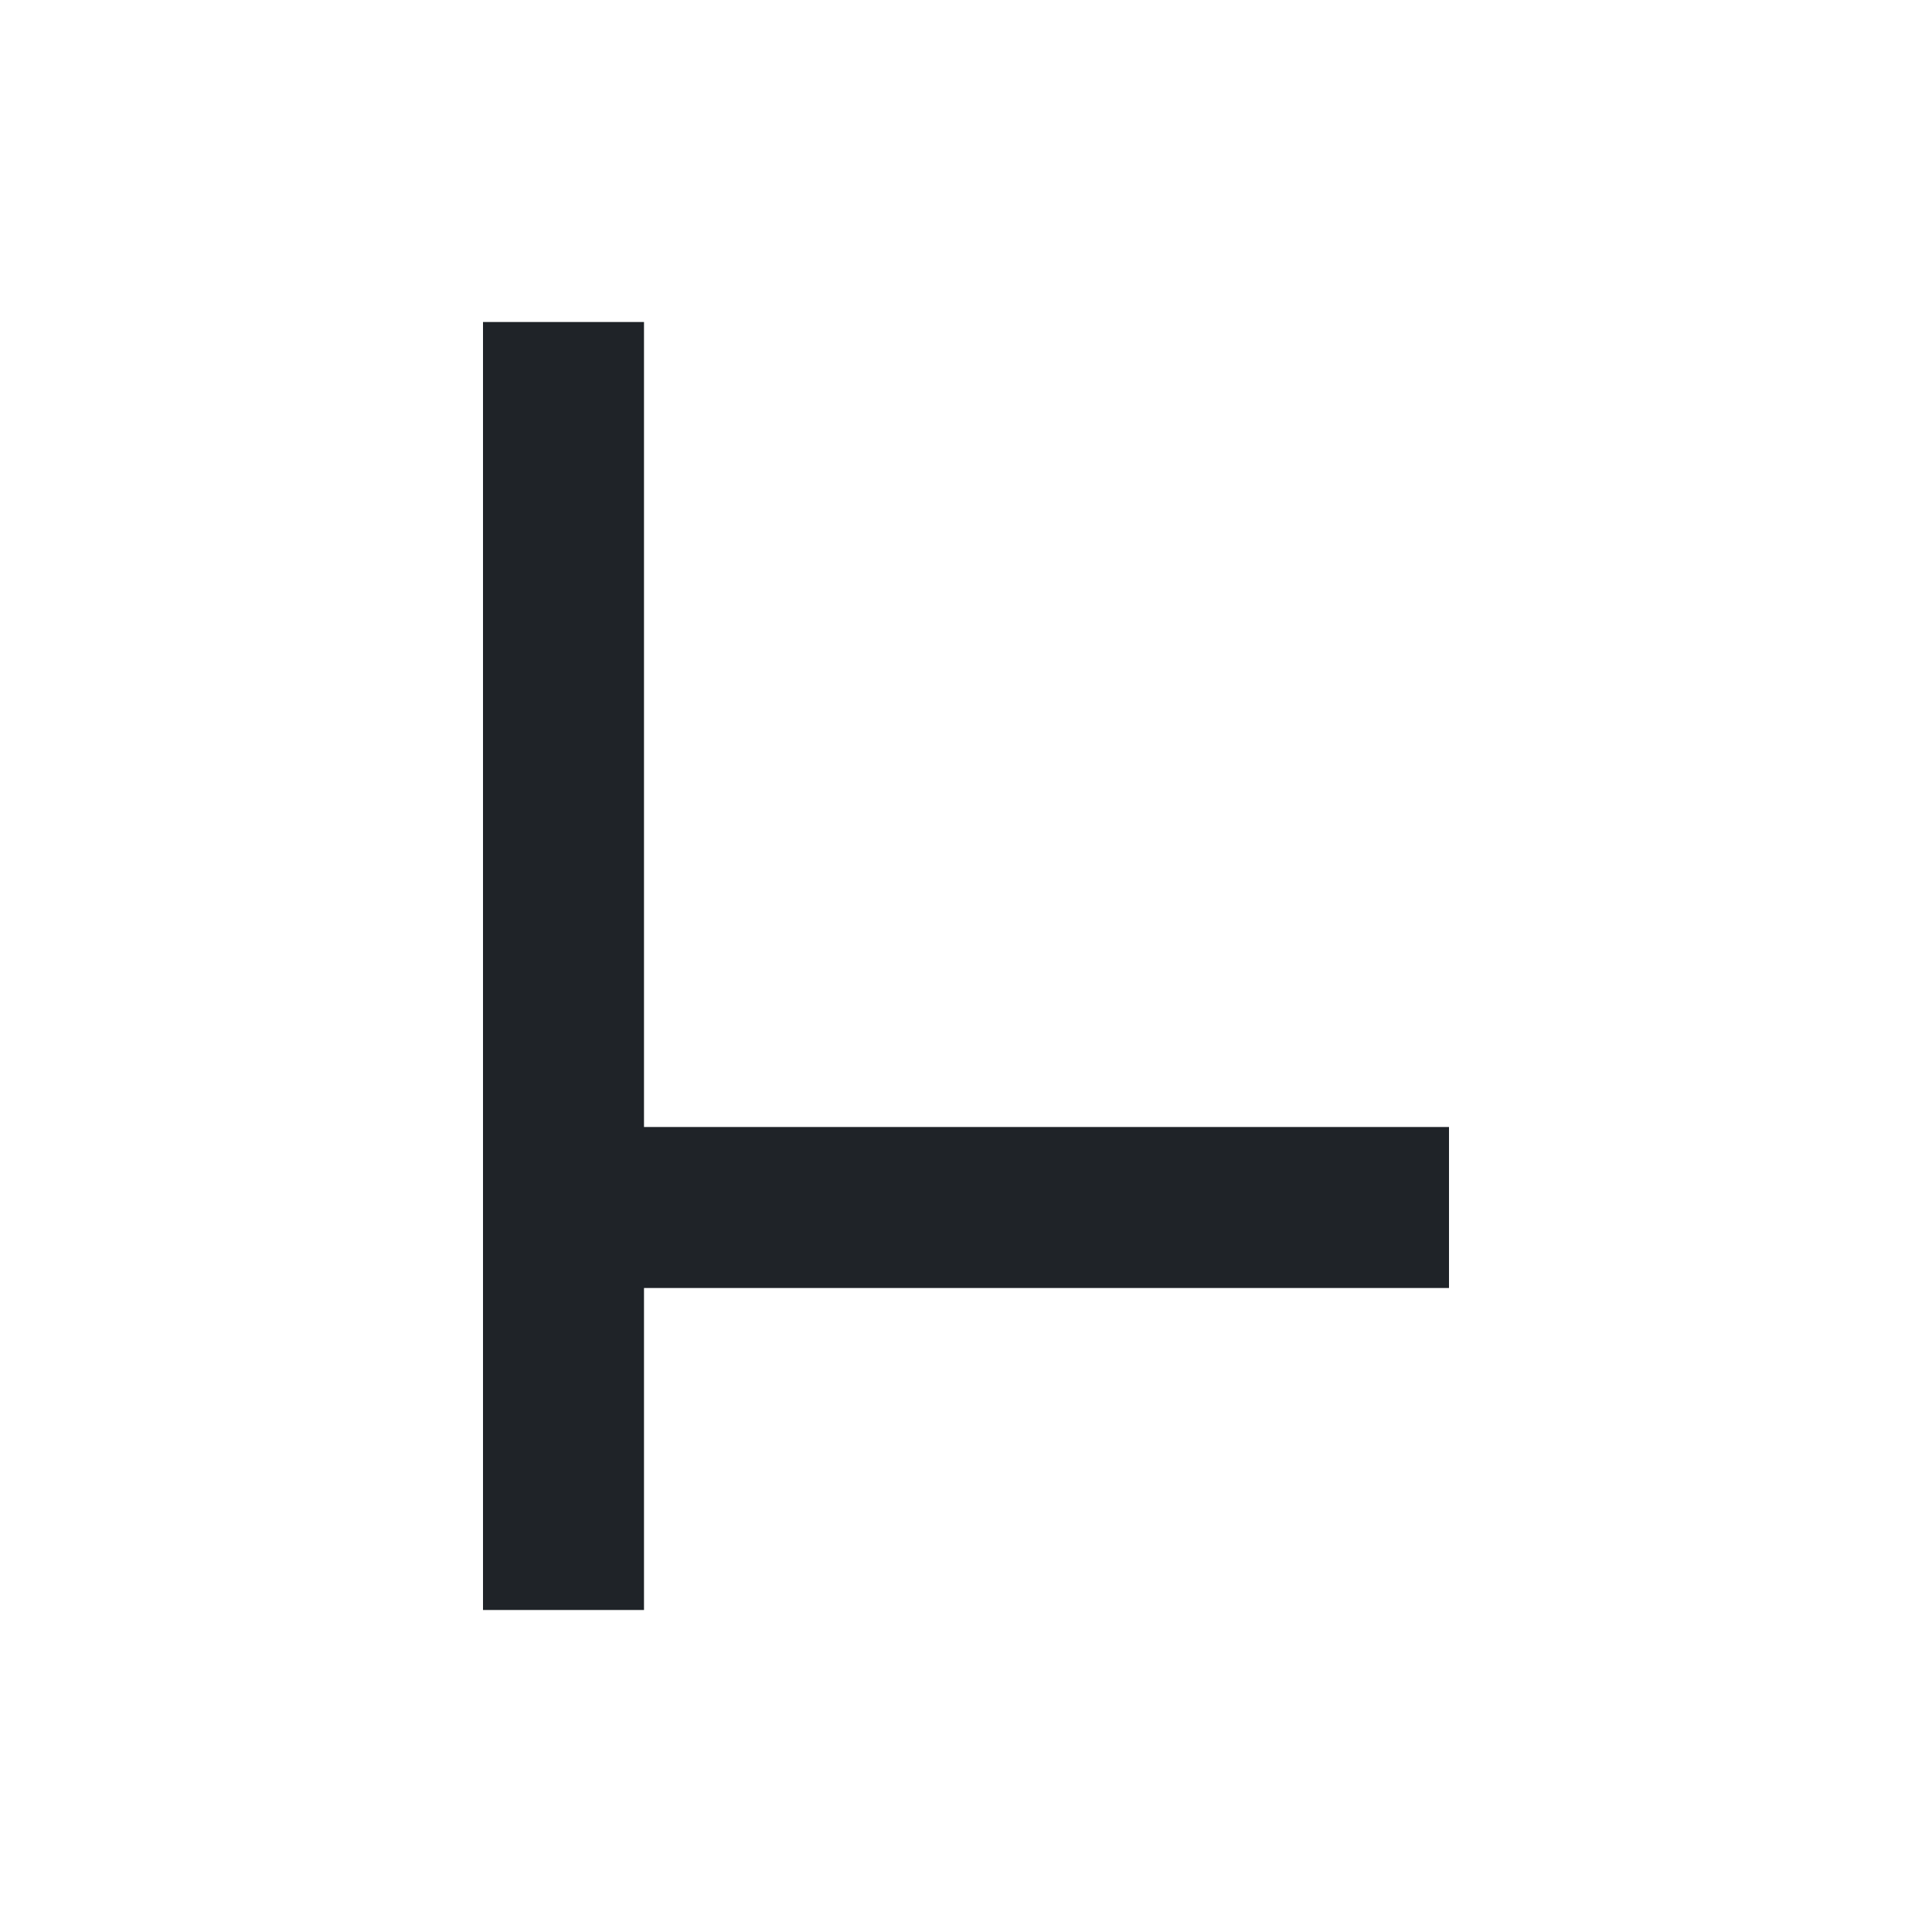
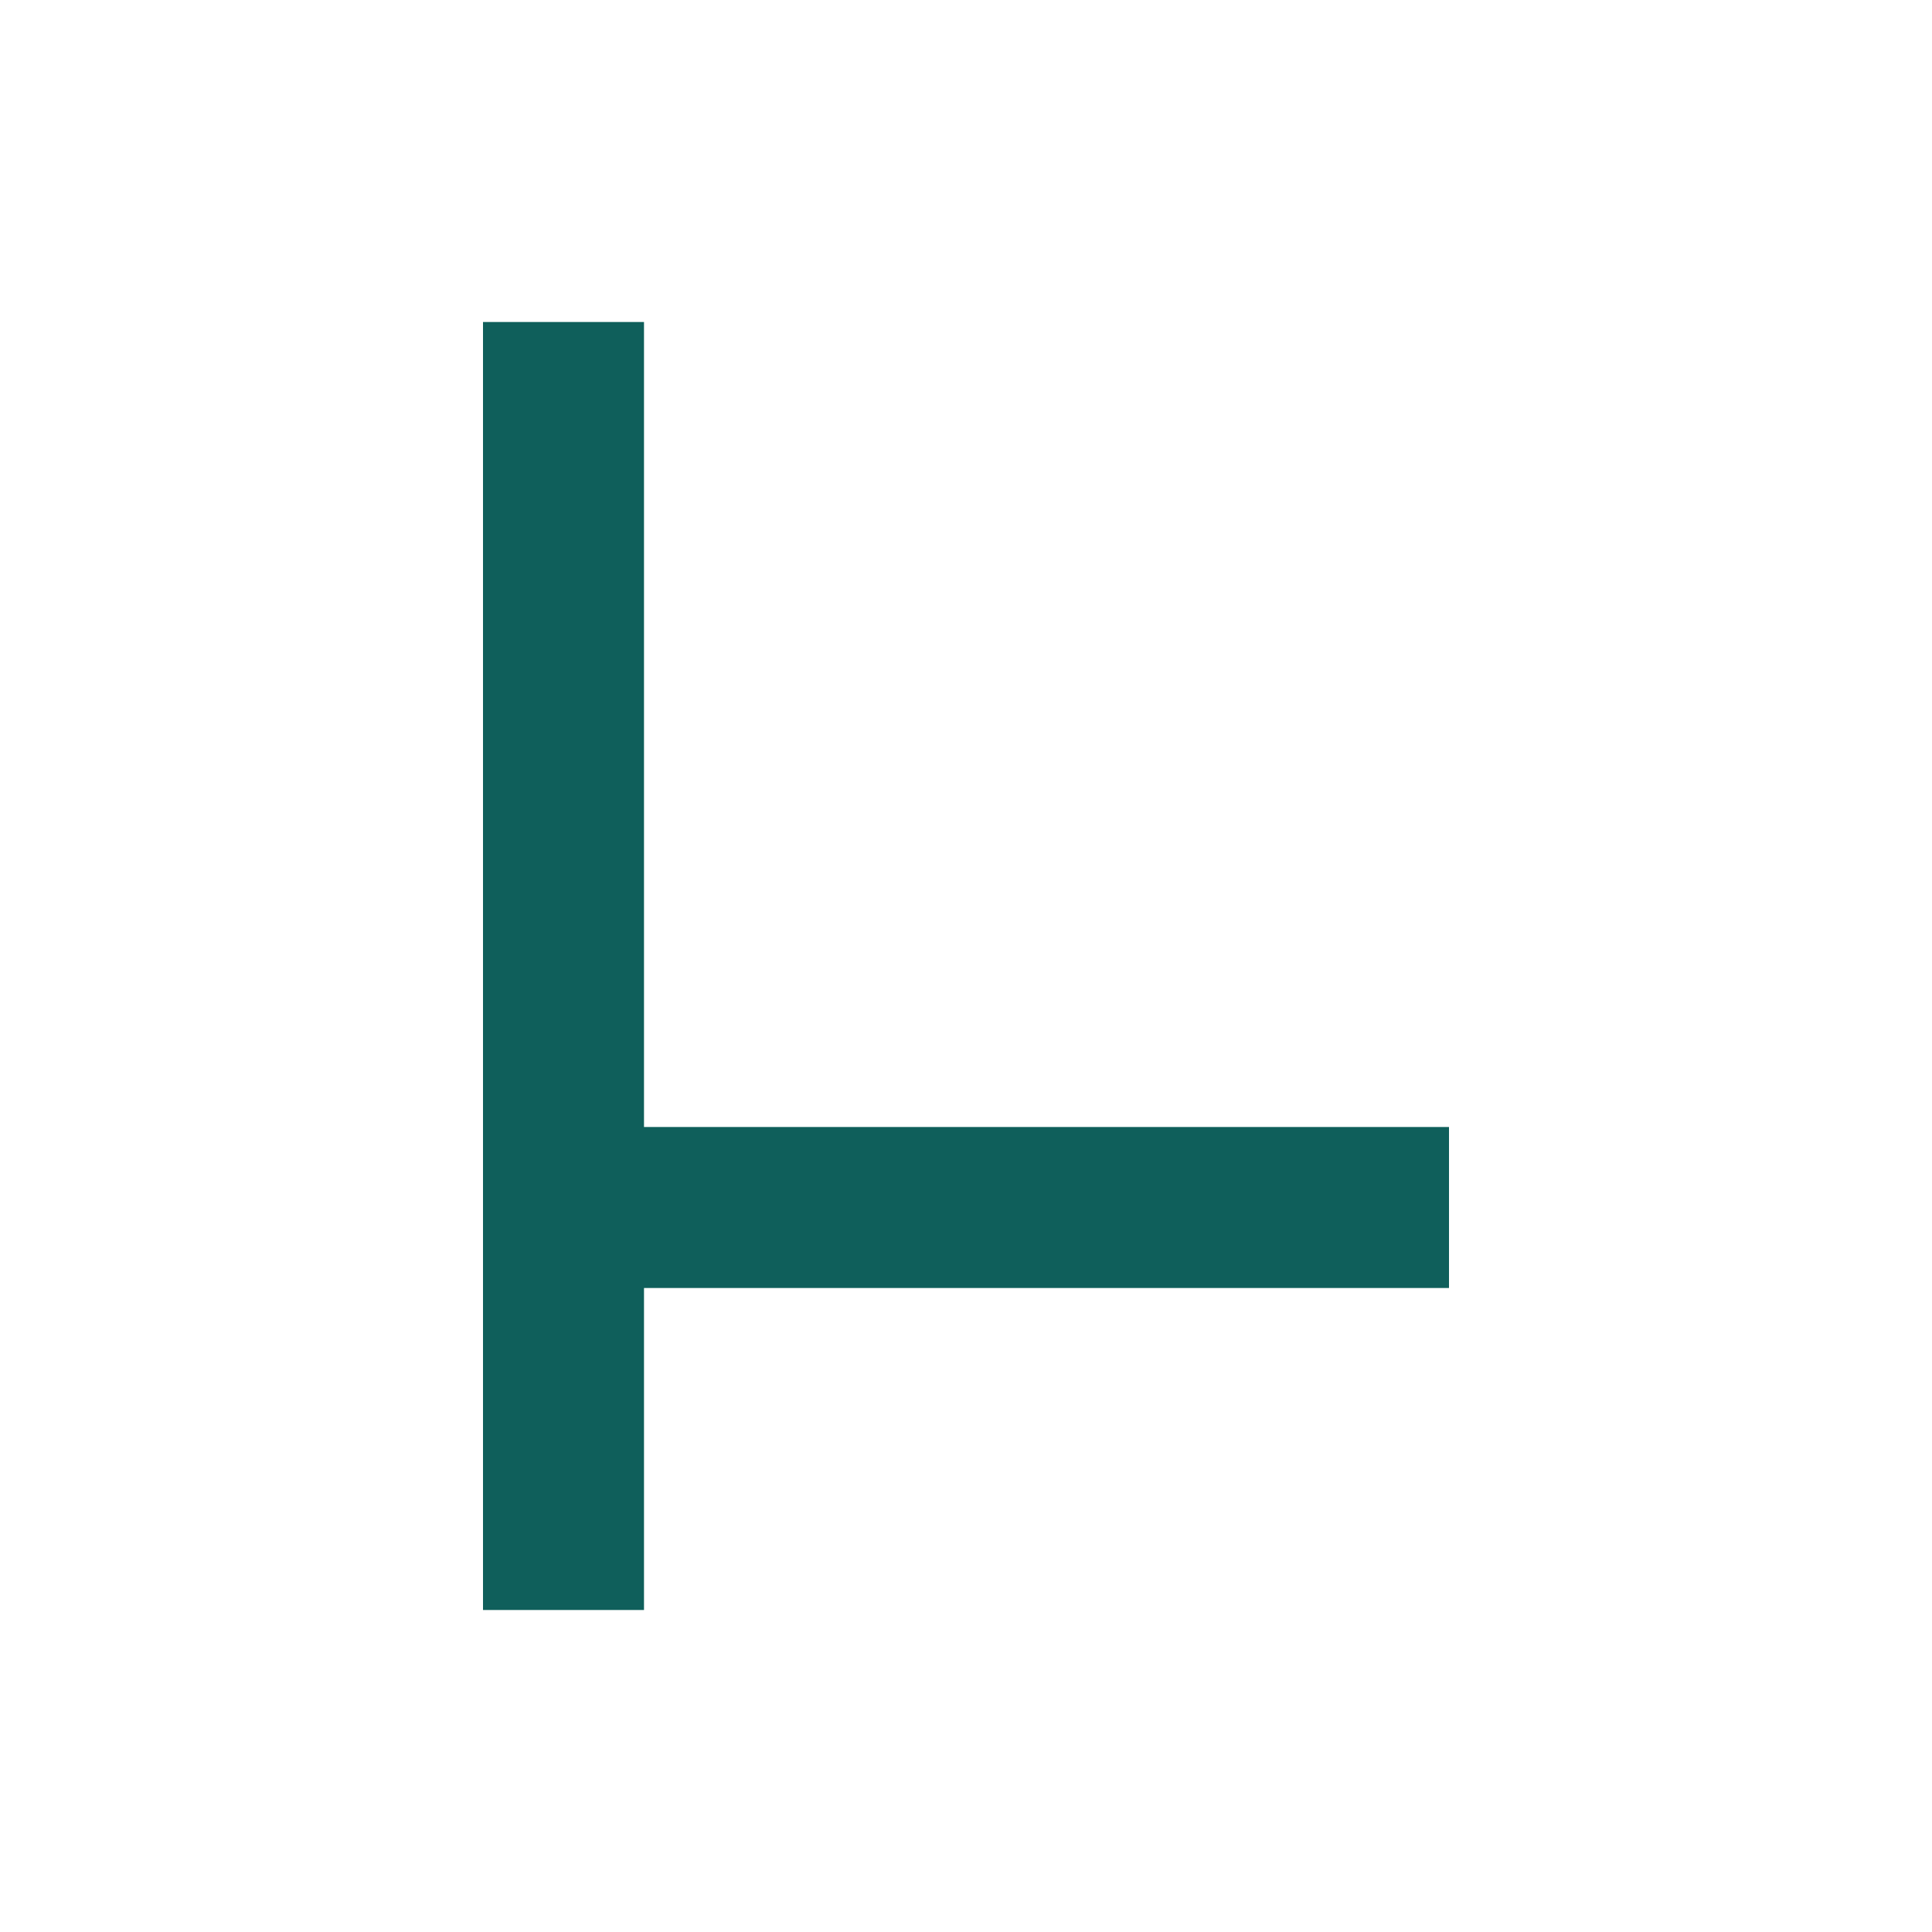
<svg xmlns="http://www.w3.org/2000/svg" viewBox="0 0 24 24" width="24" height="24" role="img" aria-hidden="true">
-   <rect x="6" y="4" width="2" height="16" fill="#1f2328" />
-   <rect x="6" y="14" width="12" height="2" fill="#1f2328" />
+   <rect x="6" y="4" width="2" height="16" fill="#0f5f5b" />
+   <rect x="6" y="14" width="12" height="2" fill="#0f5f5b" />
</svg>
